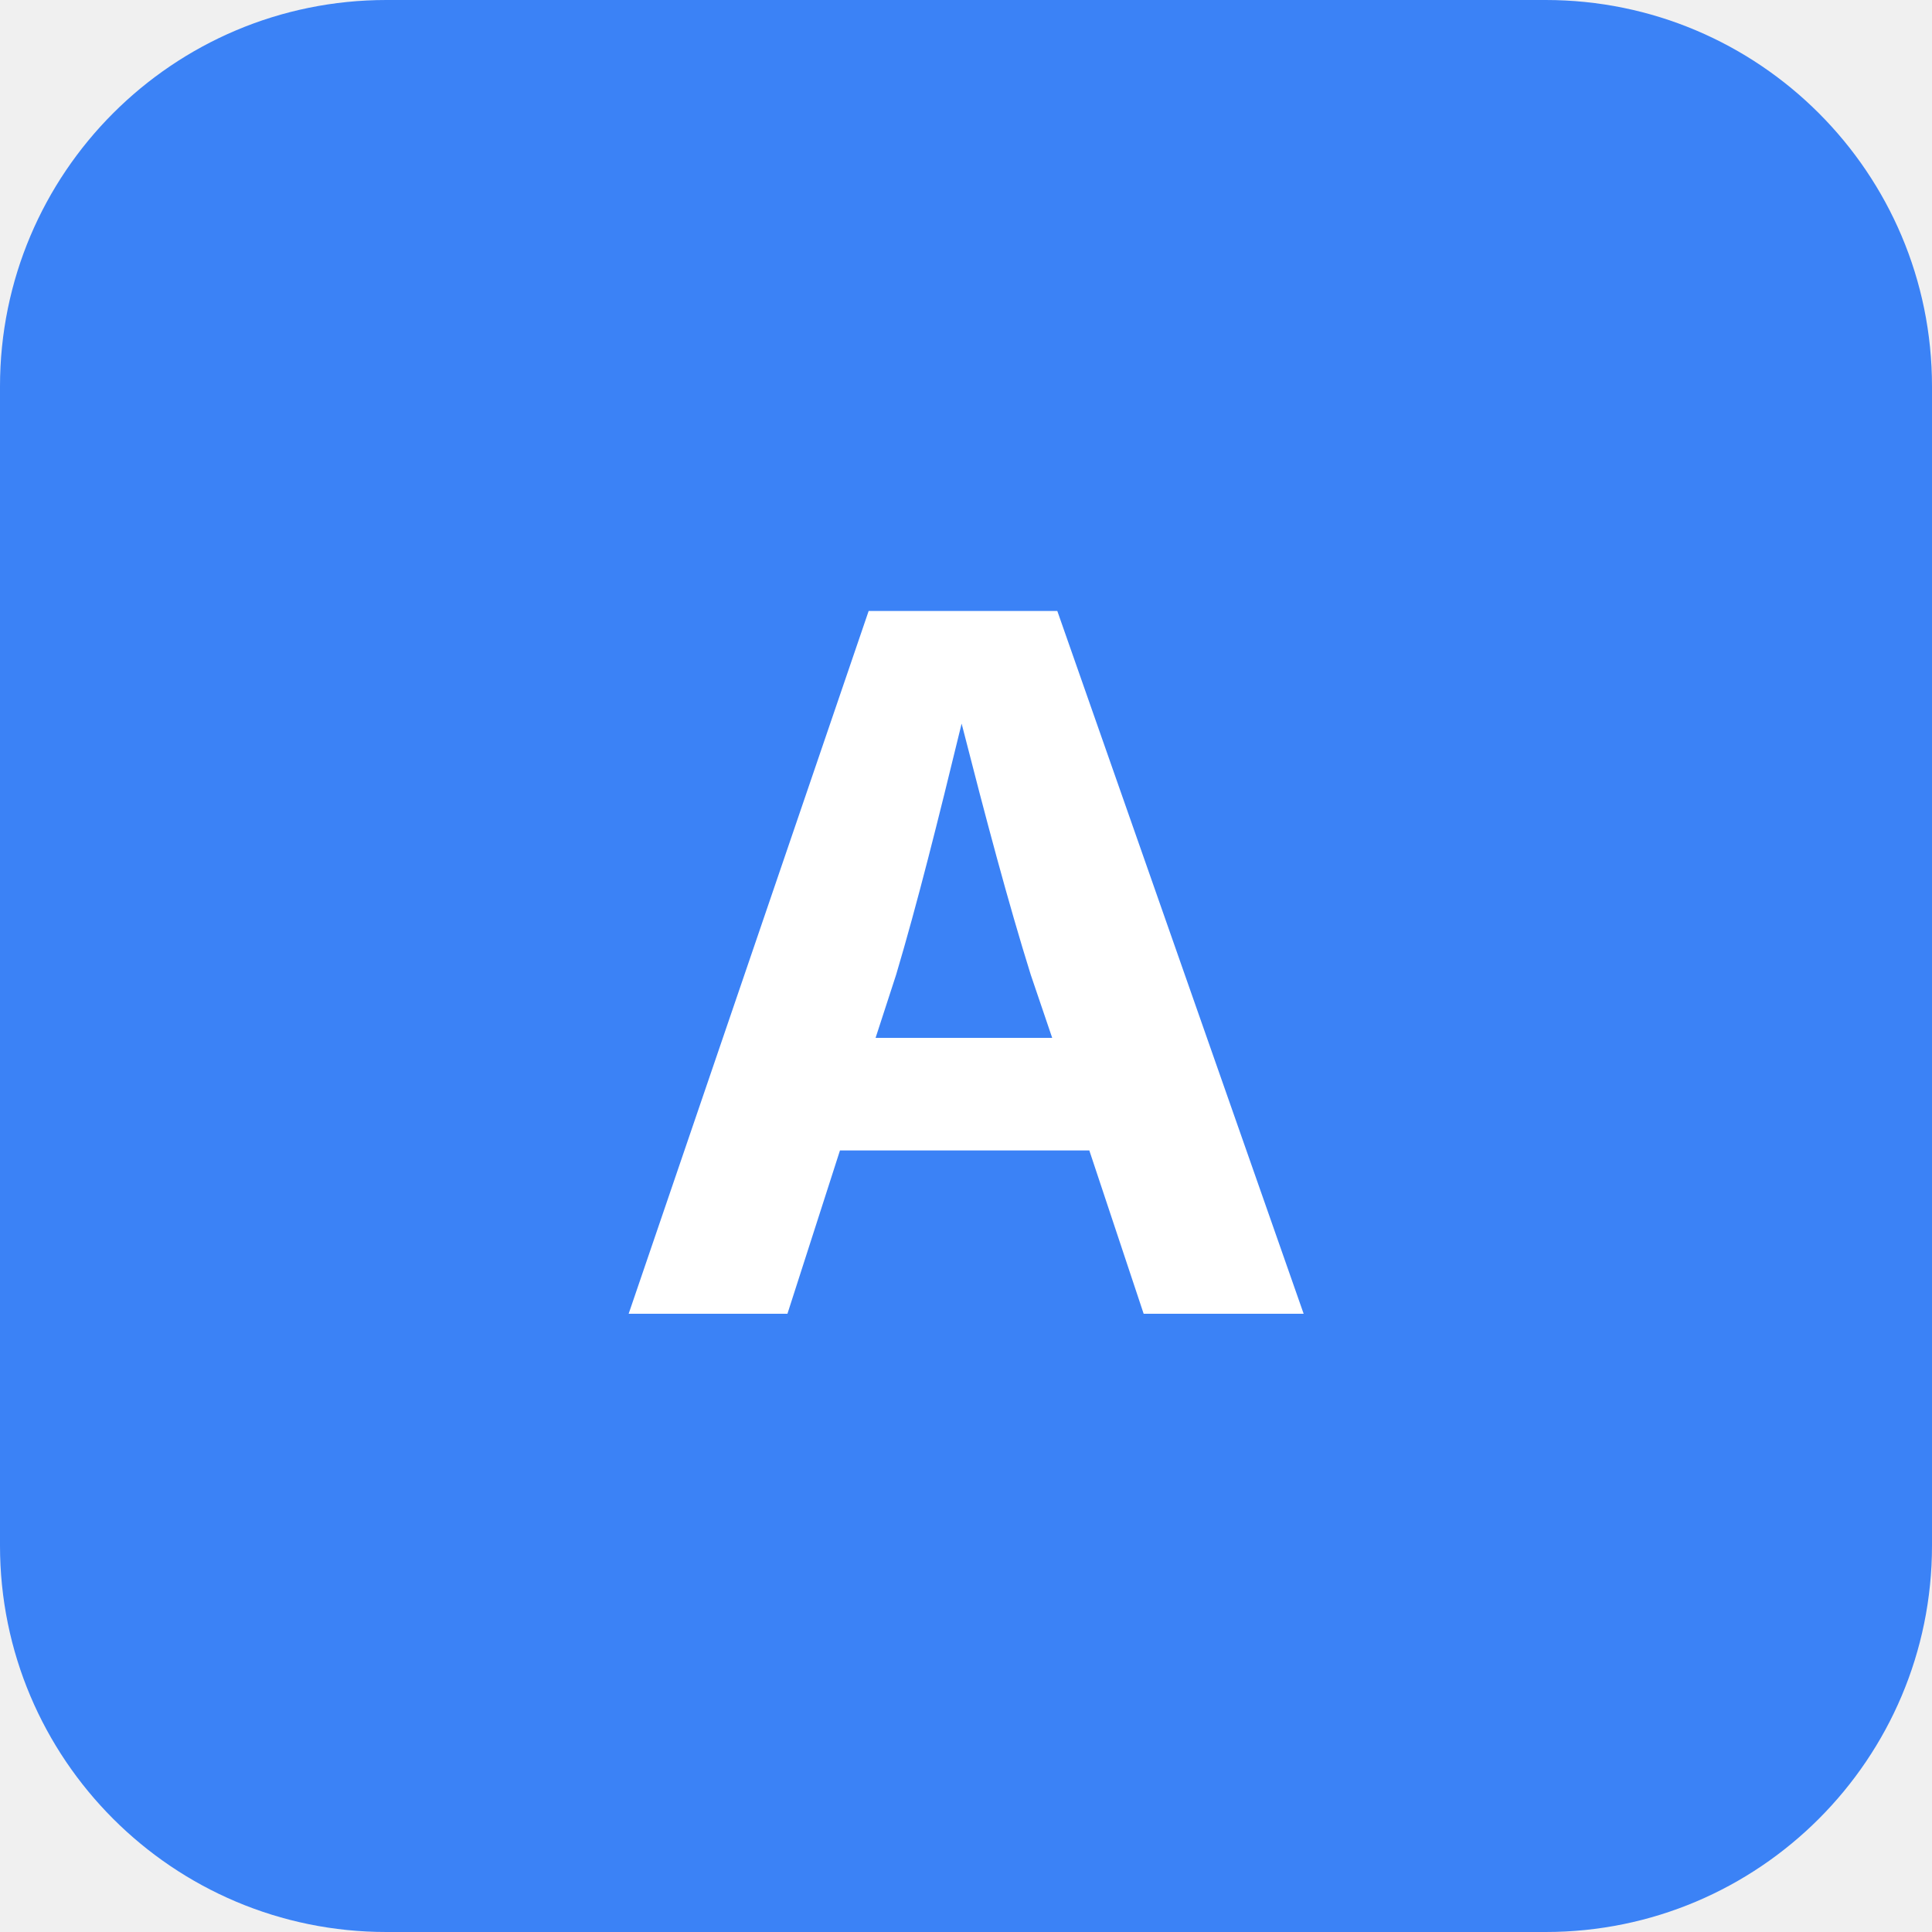
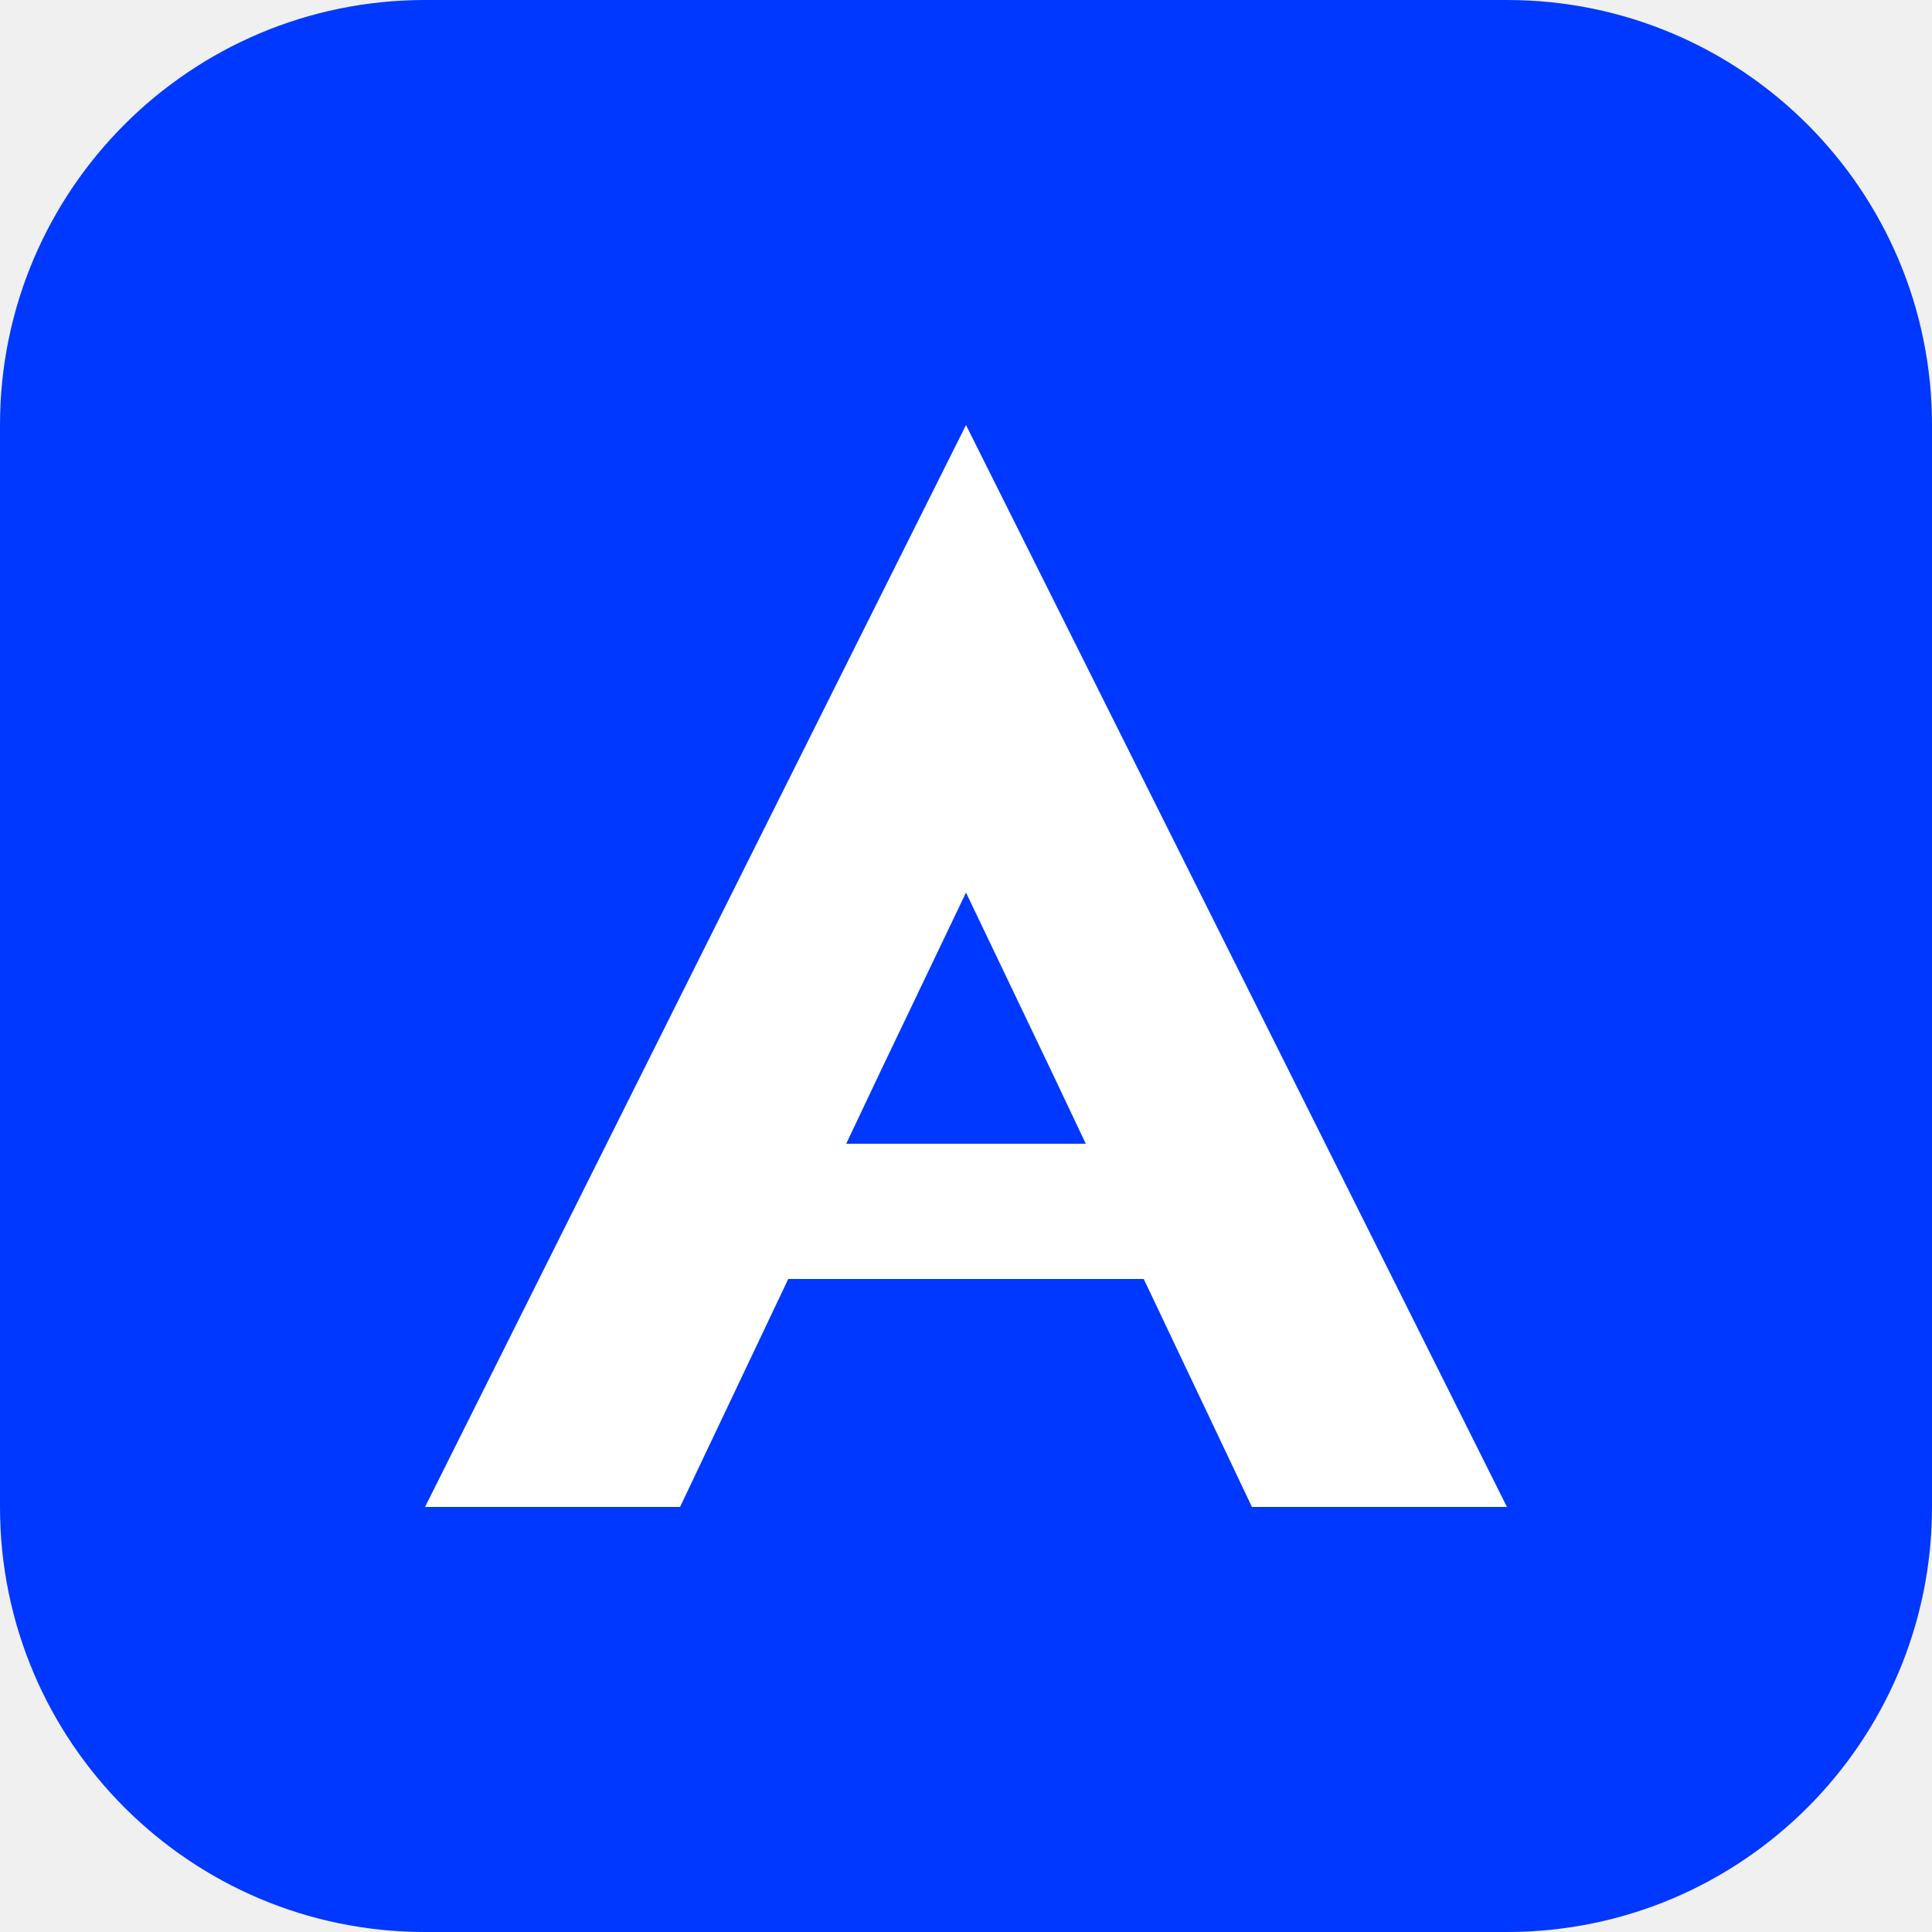
- <svg xmlns="http://www.w3.org/2000/svg" viewBox="0 0 100 100">
-   <rect width="100" height="100" rx="20" fill="#3b82f6" />
-   <text x="50" y="68" font-size="50" font-weight="bold" fill="white" text-anchor="middle" font-family="system-ui, -apple-system, sans-serif">A</text>
+ <svg xmlns="http://www.w3.org/2000/svg" viewBox="0 0 100 100" role="img" aria-label="Andrew Allsop">
+   <rect width="100" height="100" rx="22" fill="#0038ff" />
+   <path d="M50 22 22 78h13.2l5.6-11.8h18.4L64.8 78H78L50 22Zm-4.4 33.4L50 46.2l4.4 9.2 1.8 3.8H43.8l1.8-3.8Z" fill="#fff" />
</svg>
